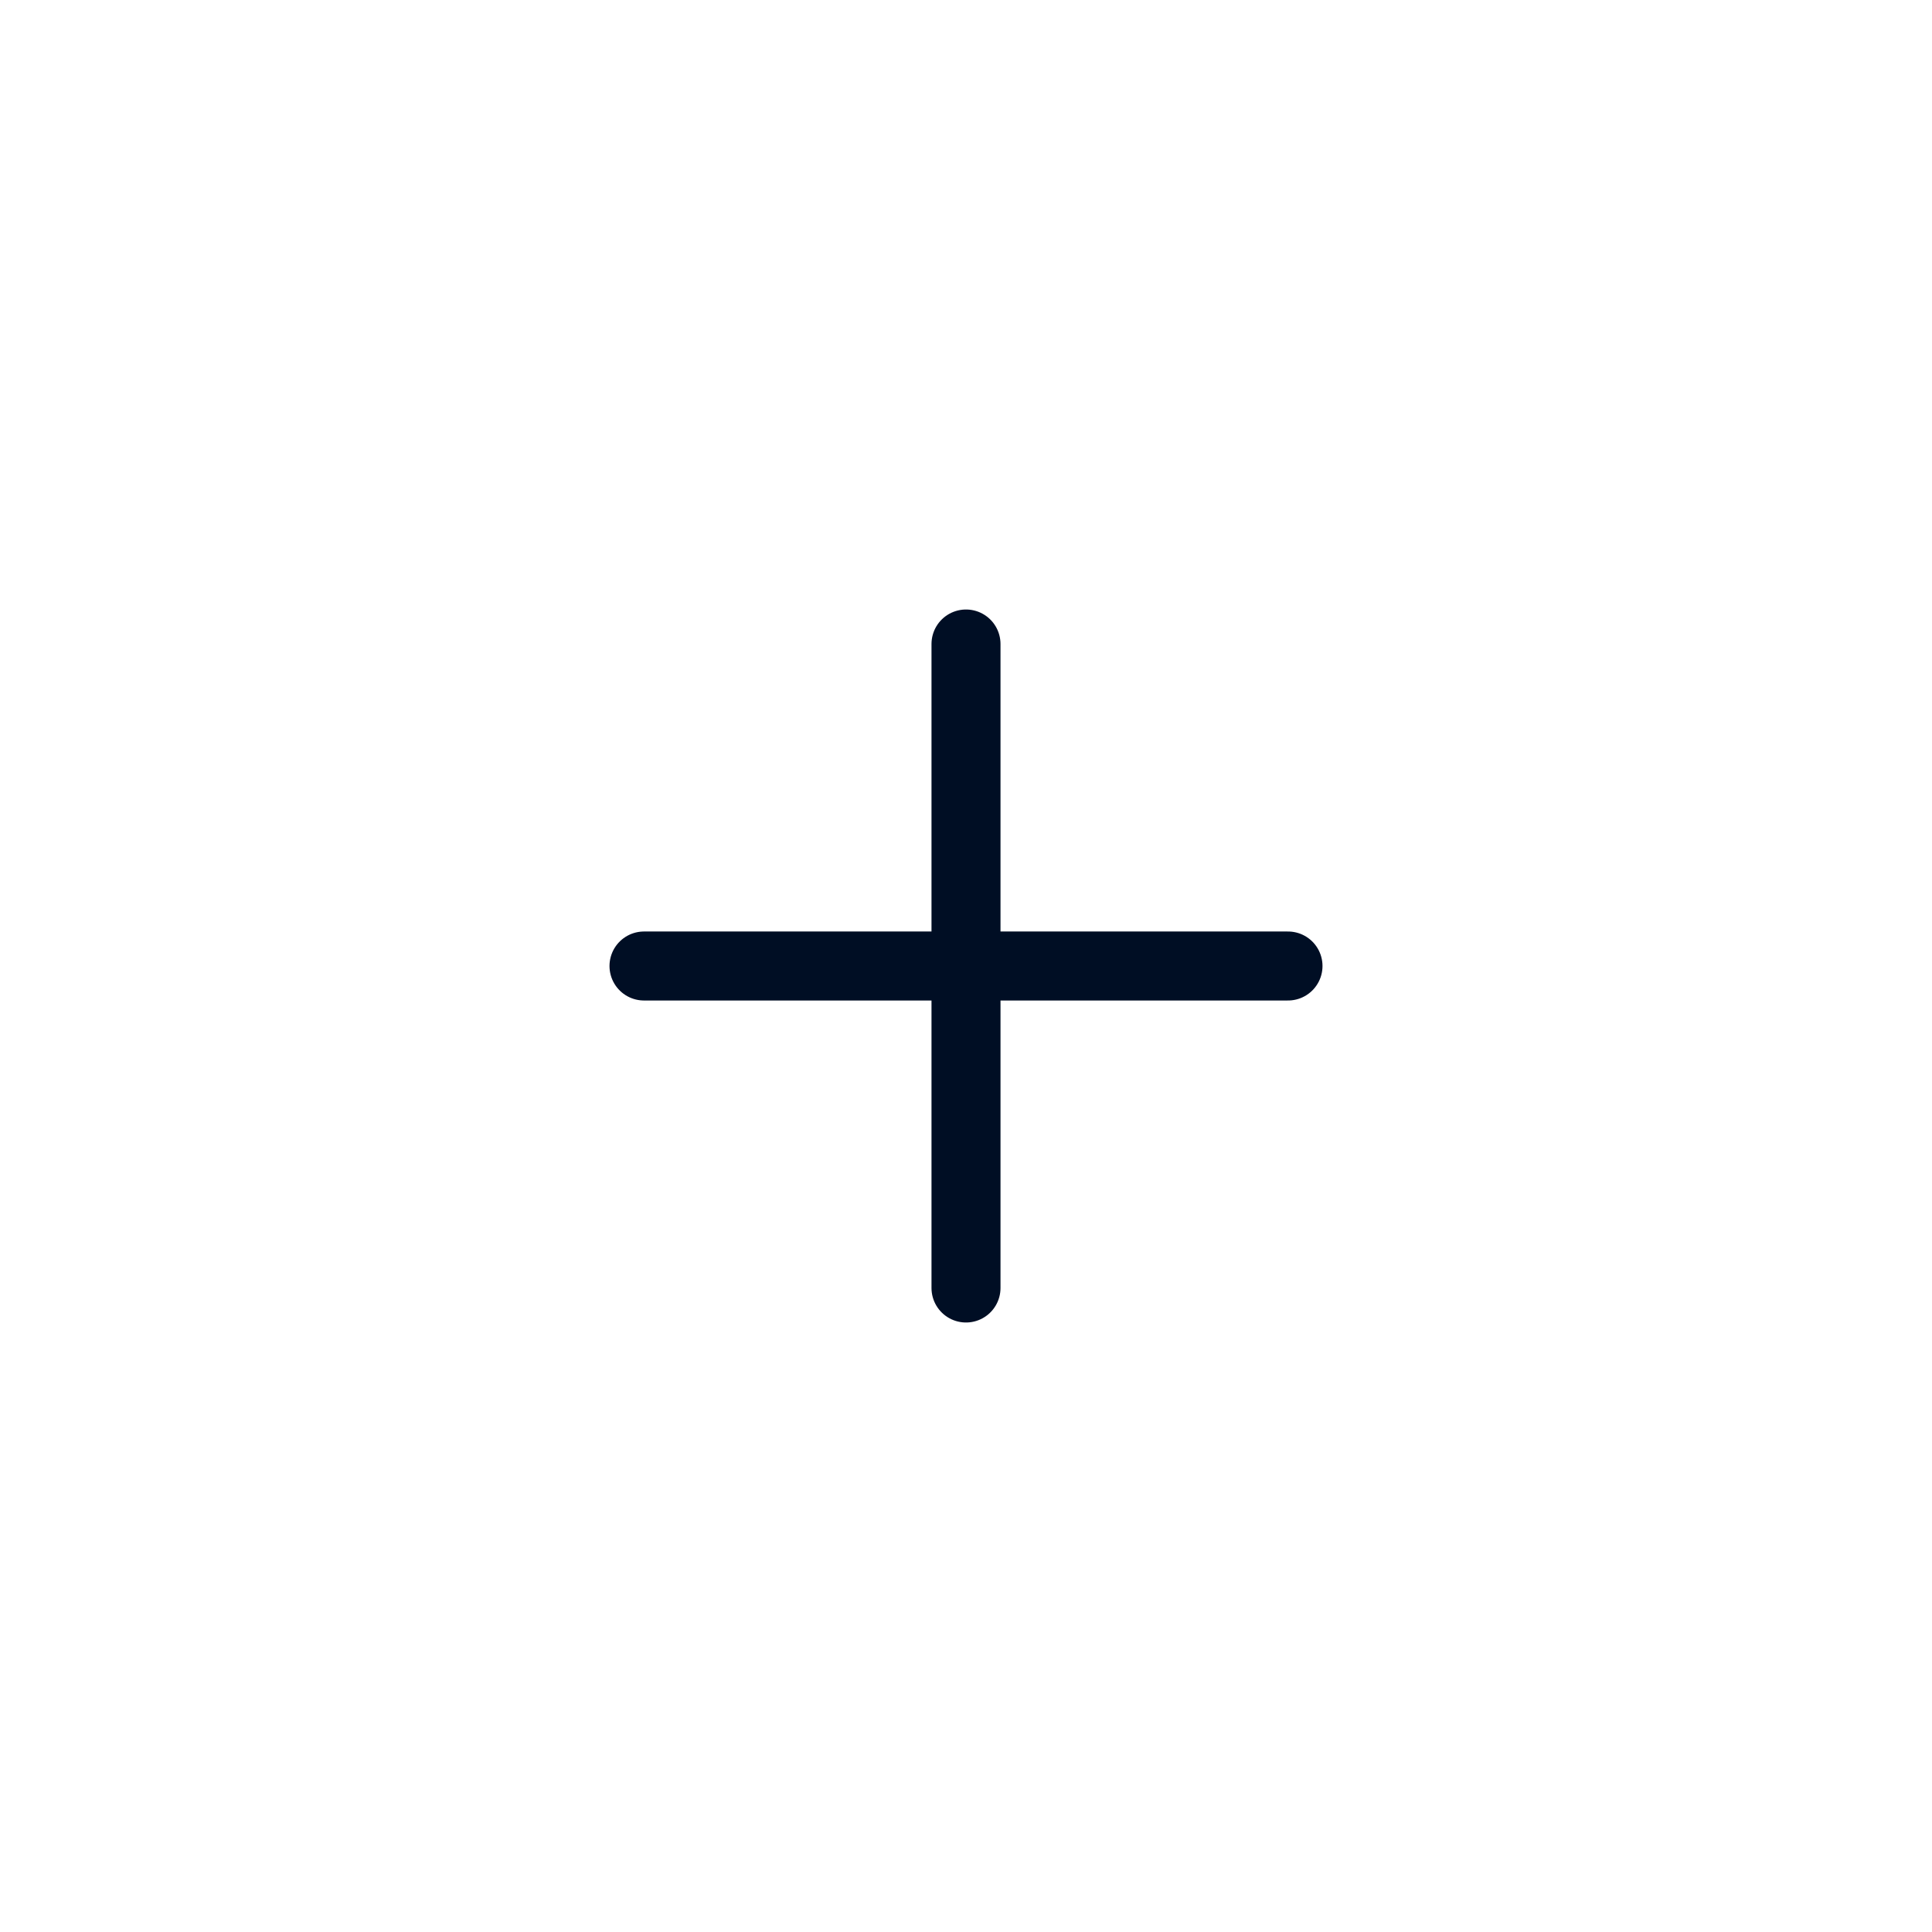
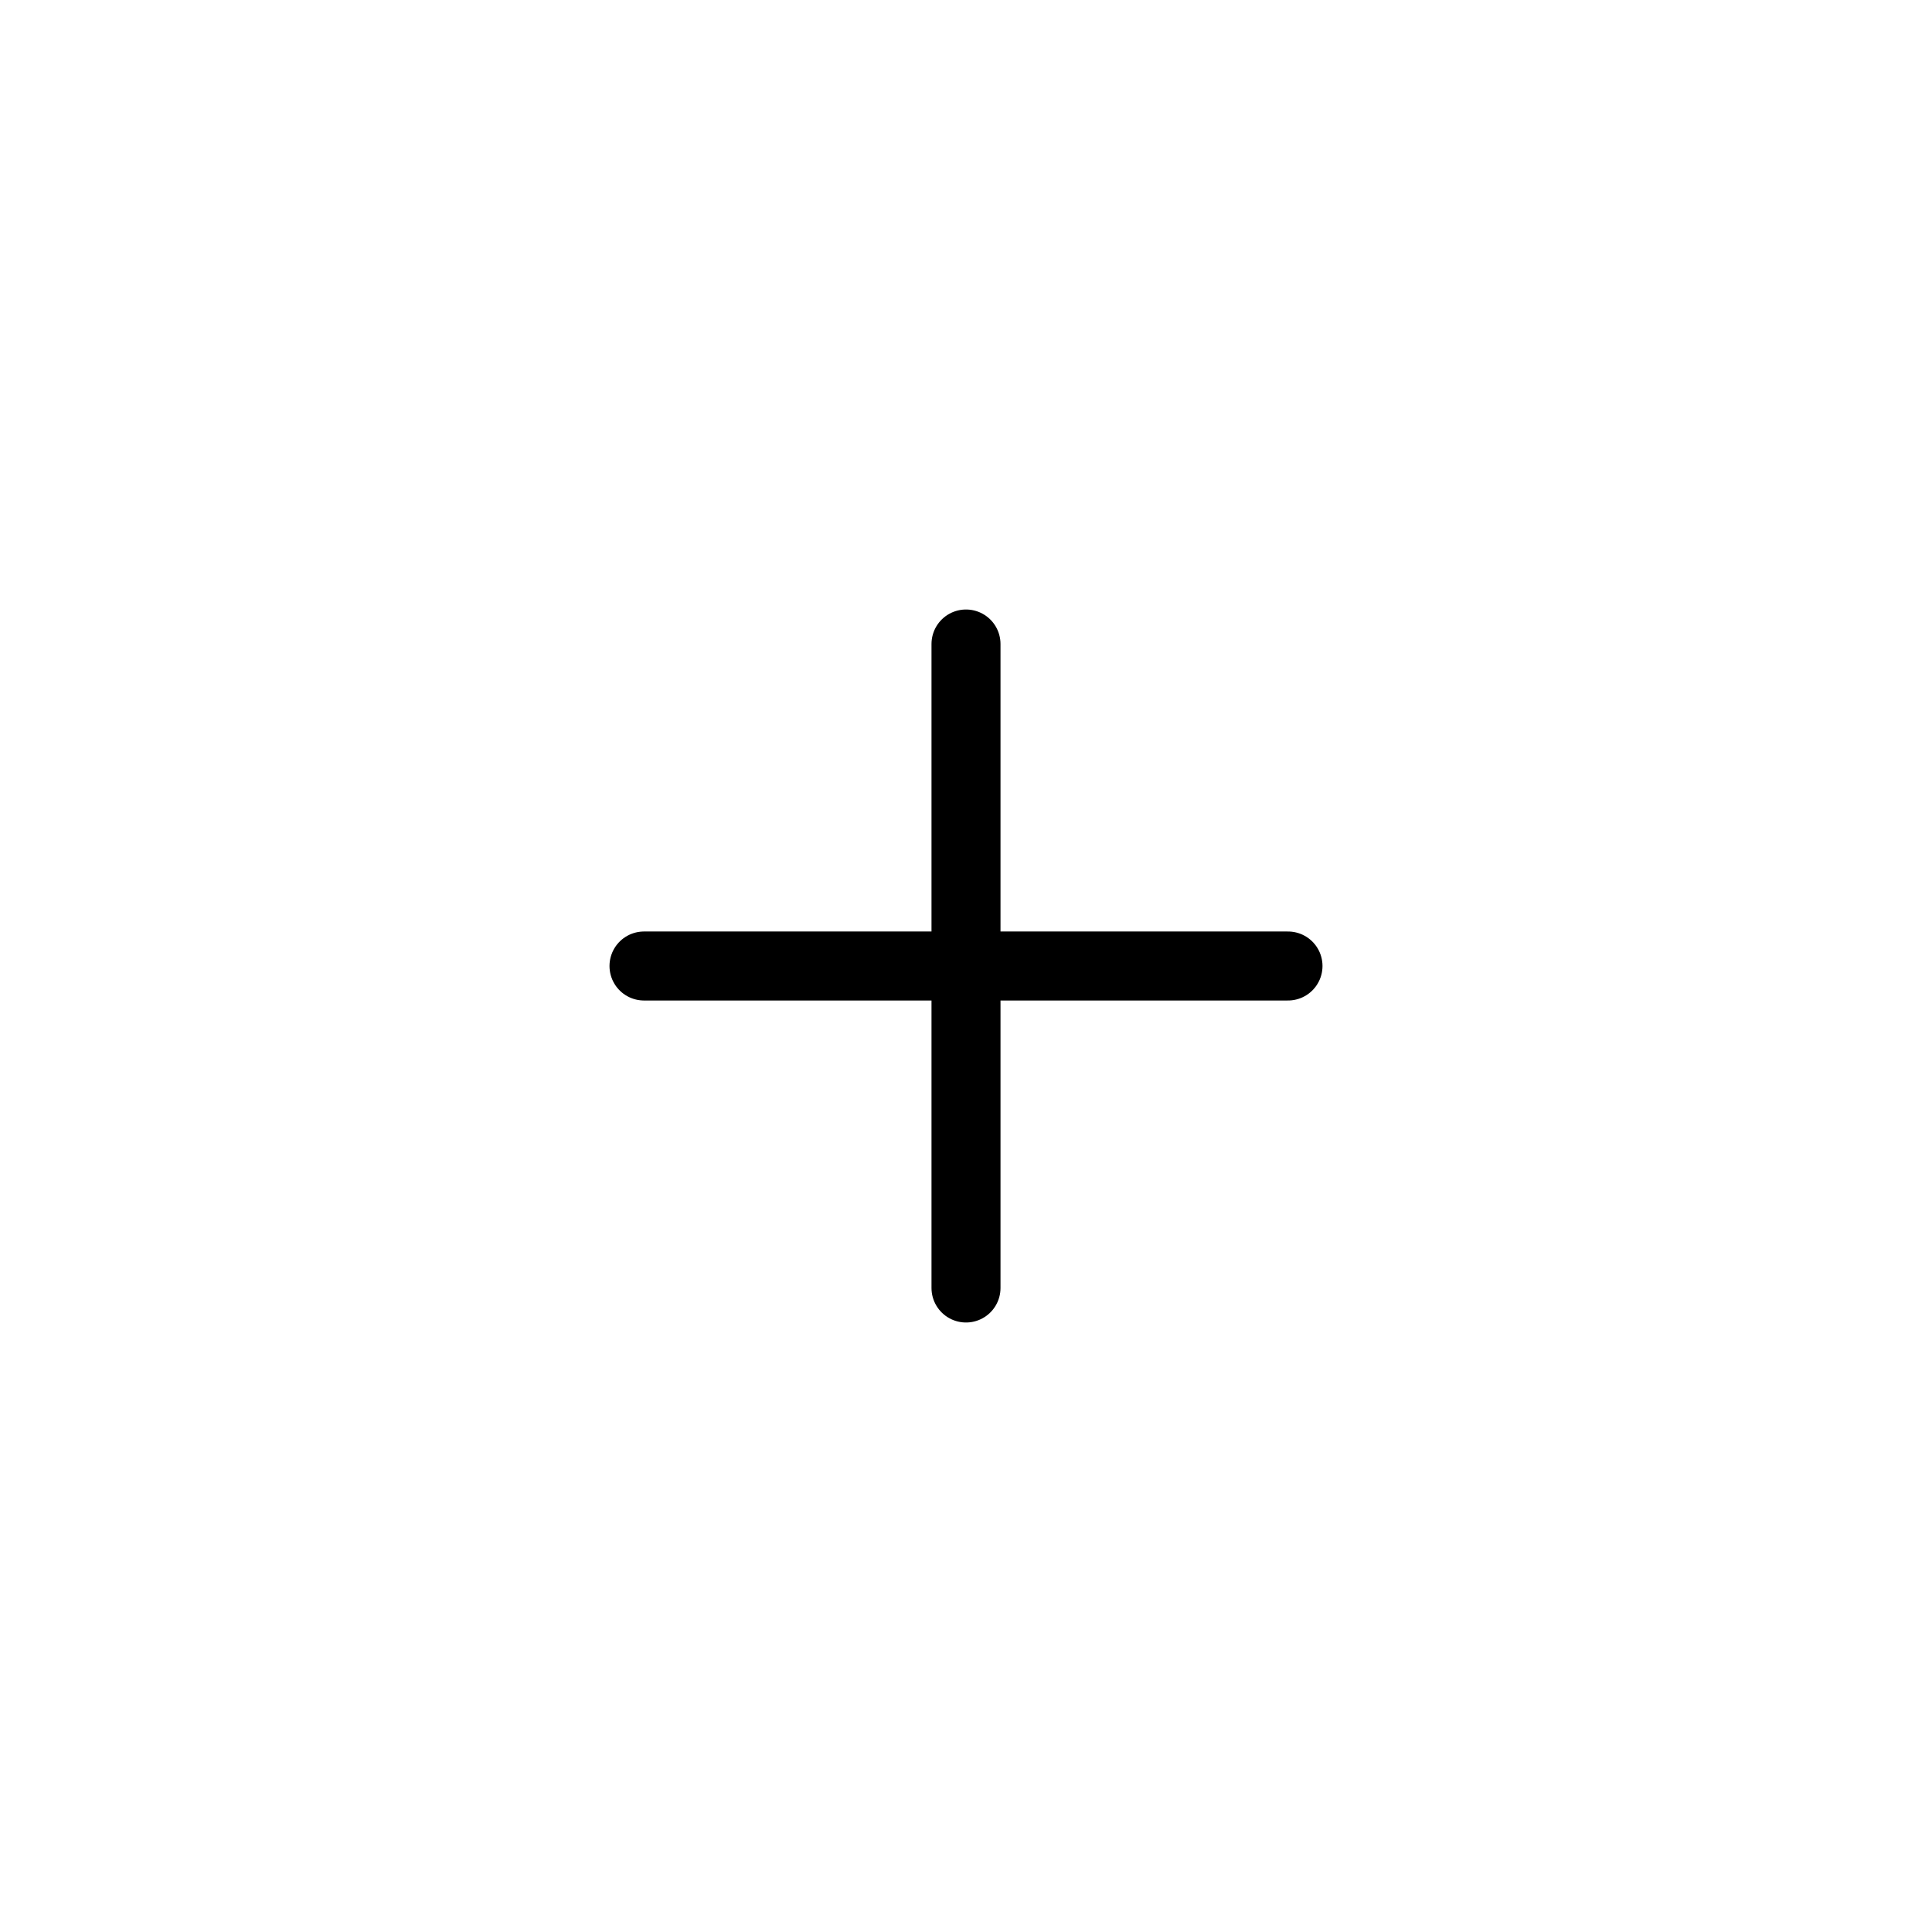
<svg xmlns="http://www.w3.org/2000/svg" width="42" height="42" viewBox="0 0 42 42" fill="none">
-   <path d="M21 14L21 28" stroke="#000E24" stroke-width="1.5" stroke-linecap="round" />
-   <path d="M28 21L14 21" stroke="#000E24" stroke-width="1.5" stroke-linecap="round" />
+   <path d="M21 14L21 28" stroke="currentColor" stroke-width="1.5" stroke-linecap="round" />
+   <path d="M28 21L14 21" stroke="currentColor" stroke-width="1.5" stroke-linecap="round" />
</svg>
